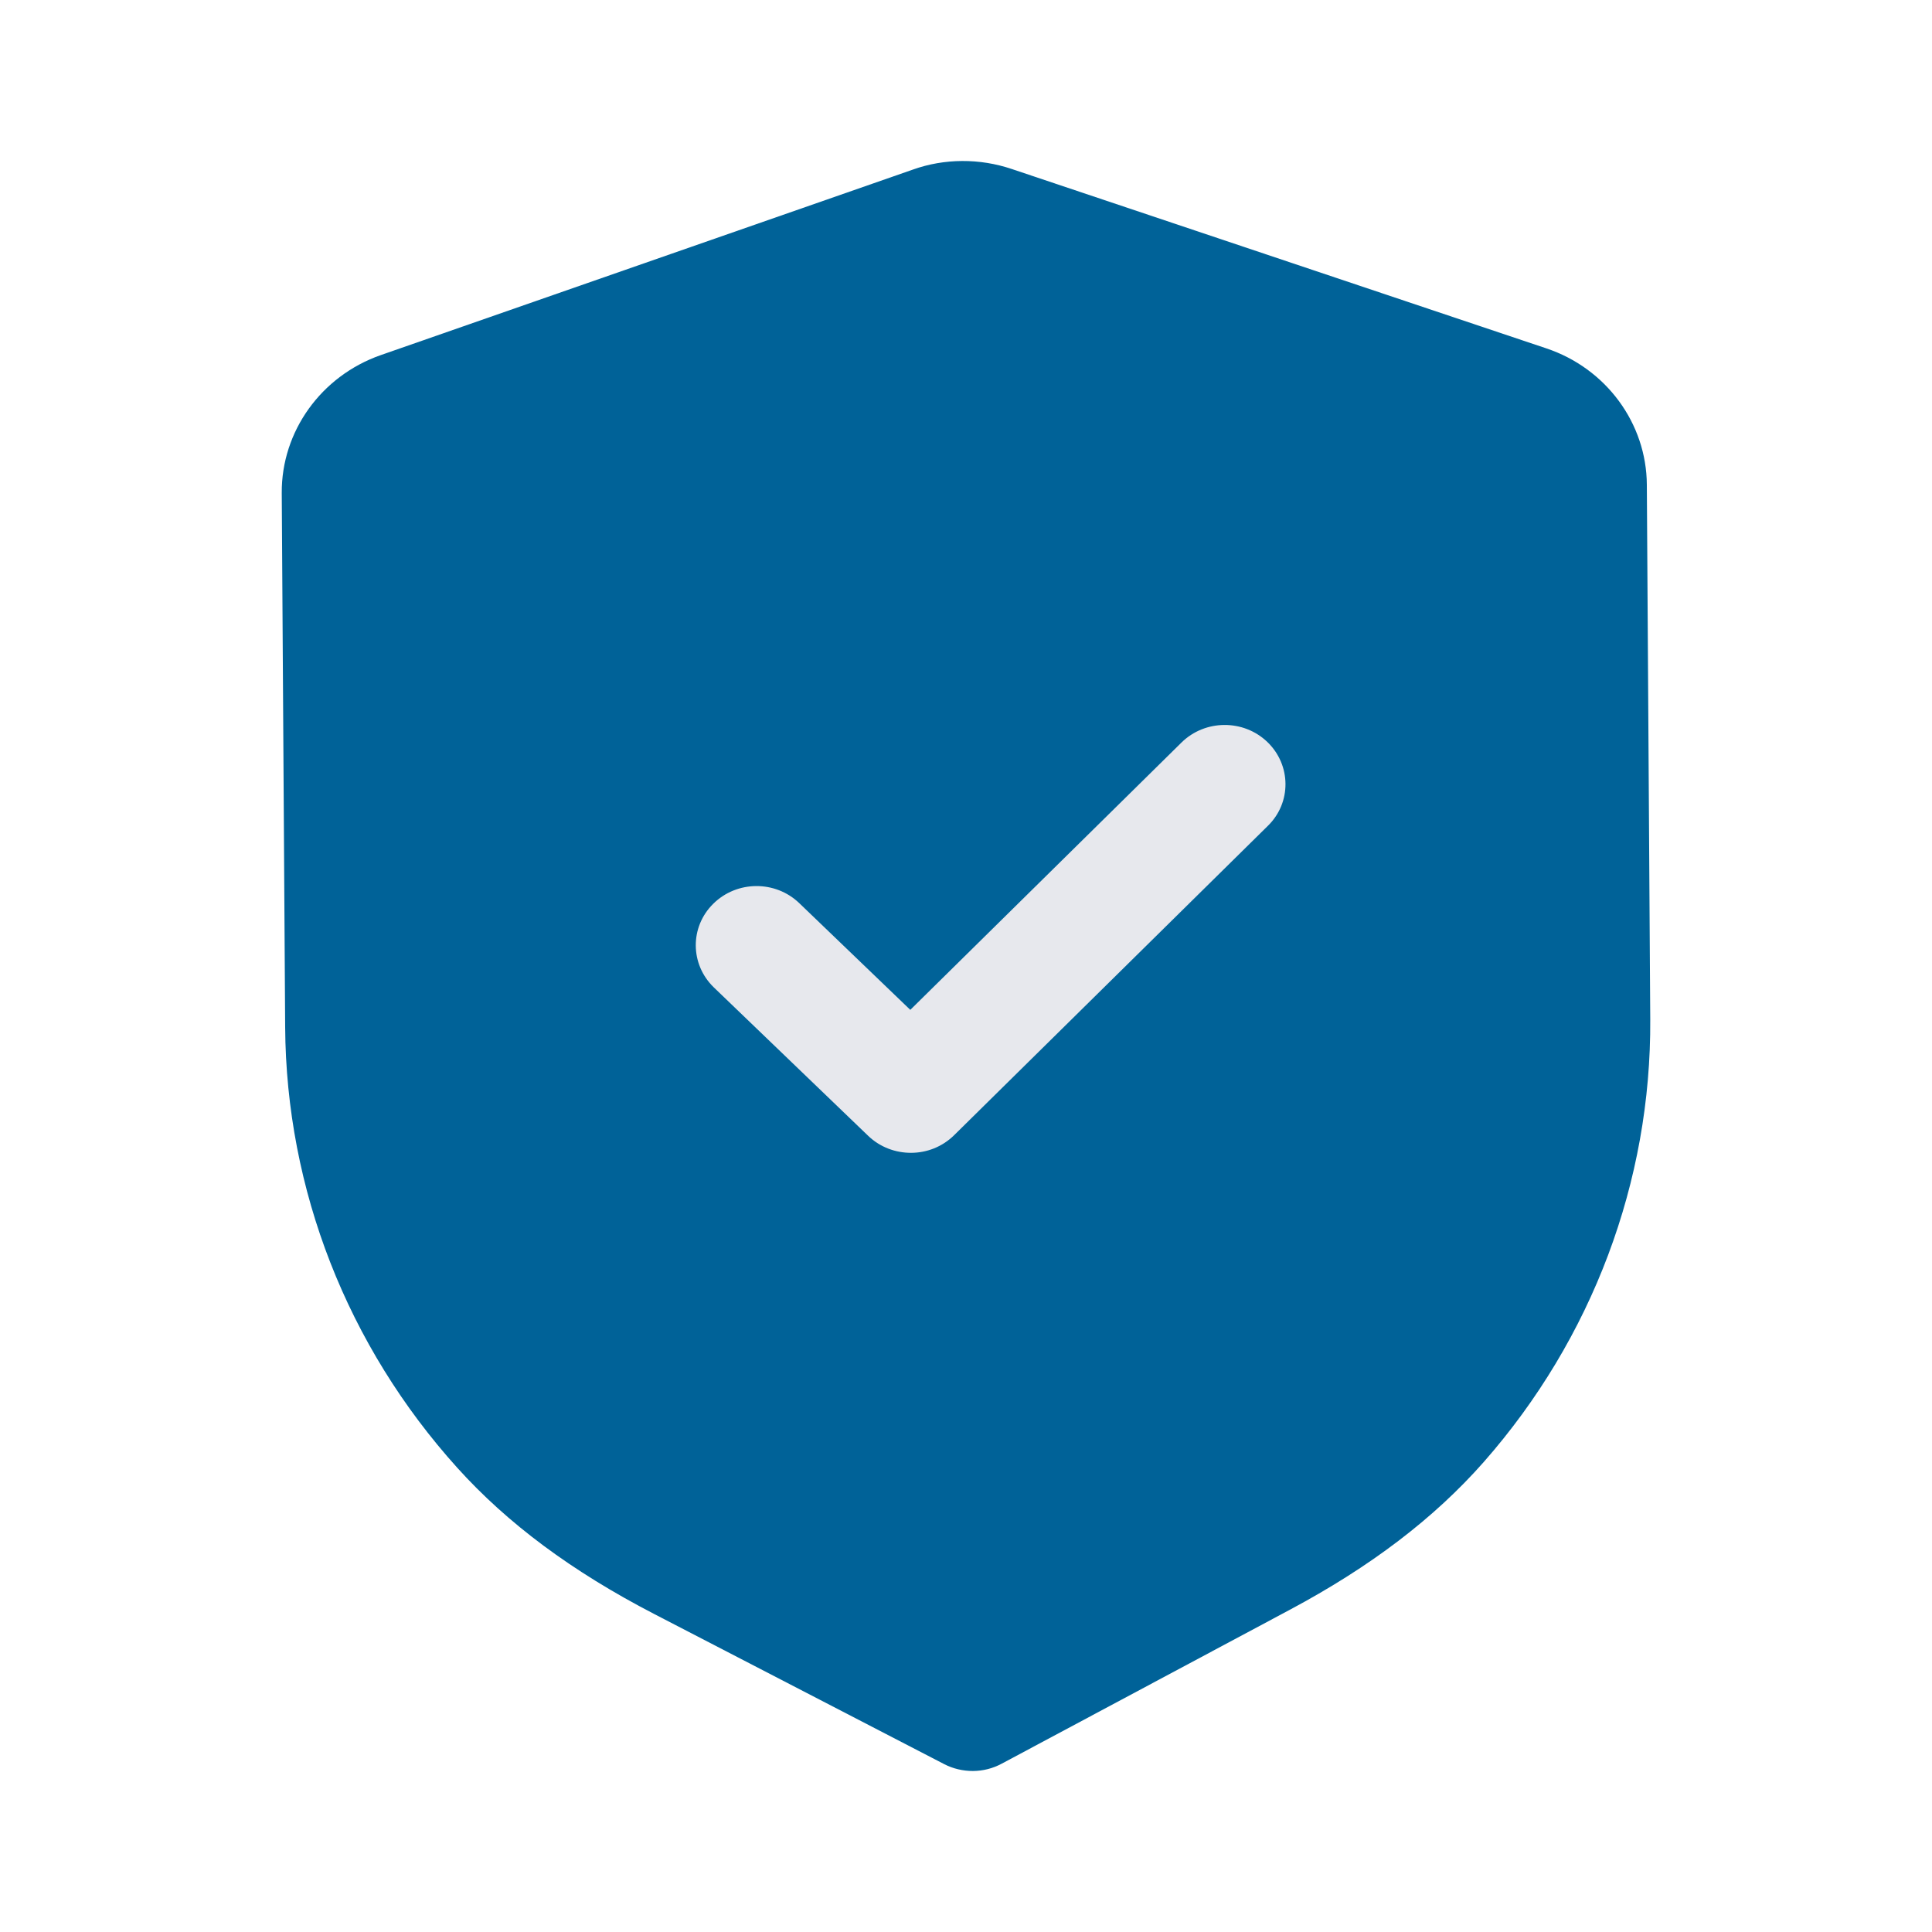
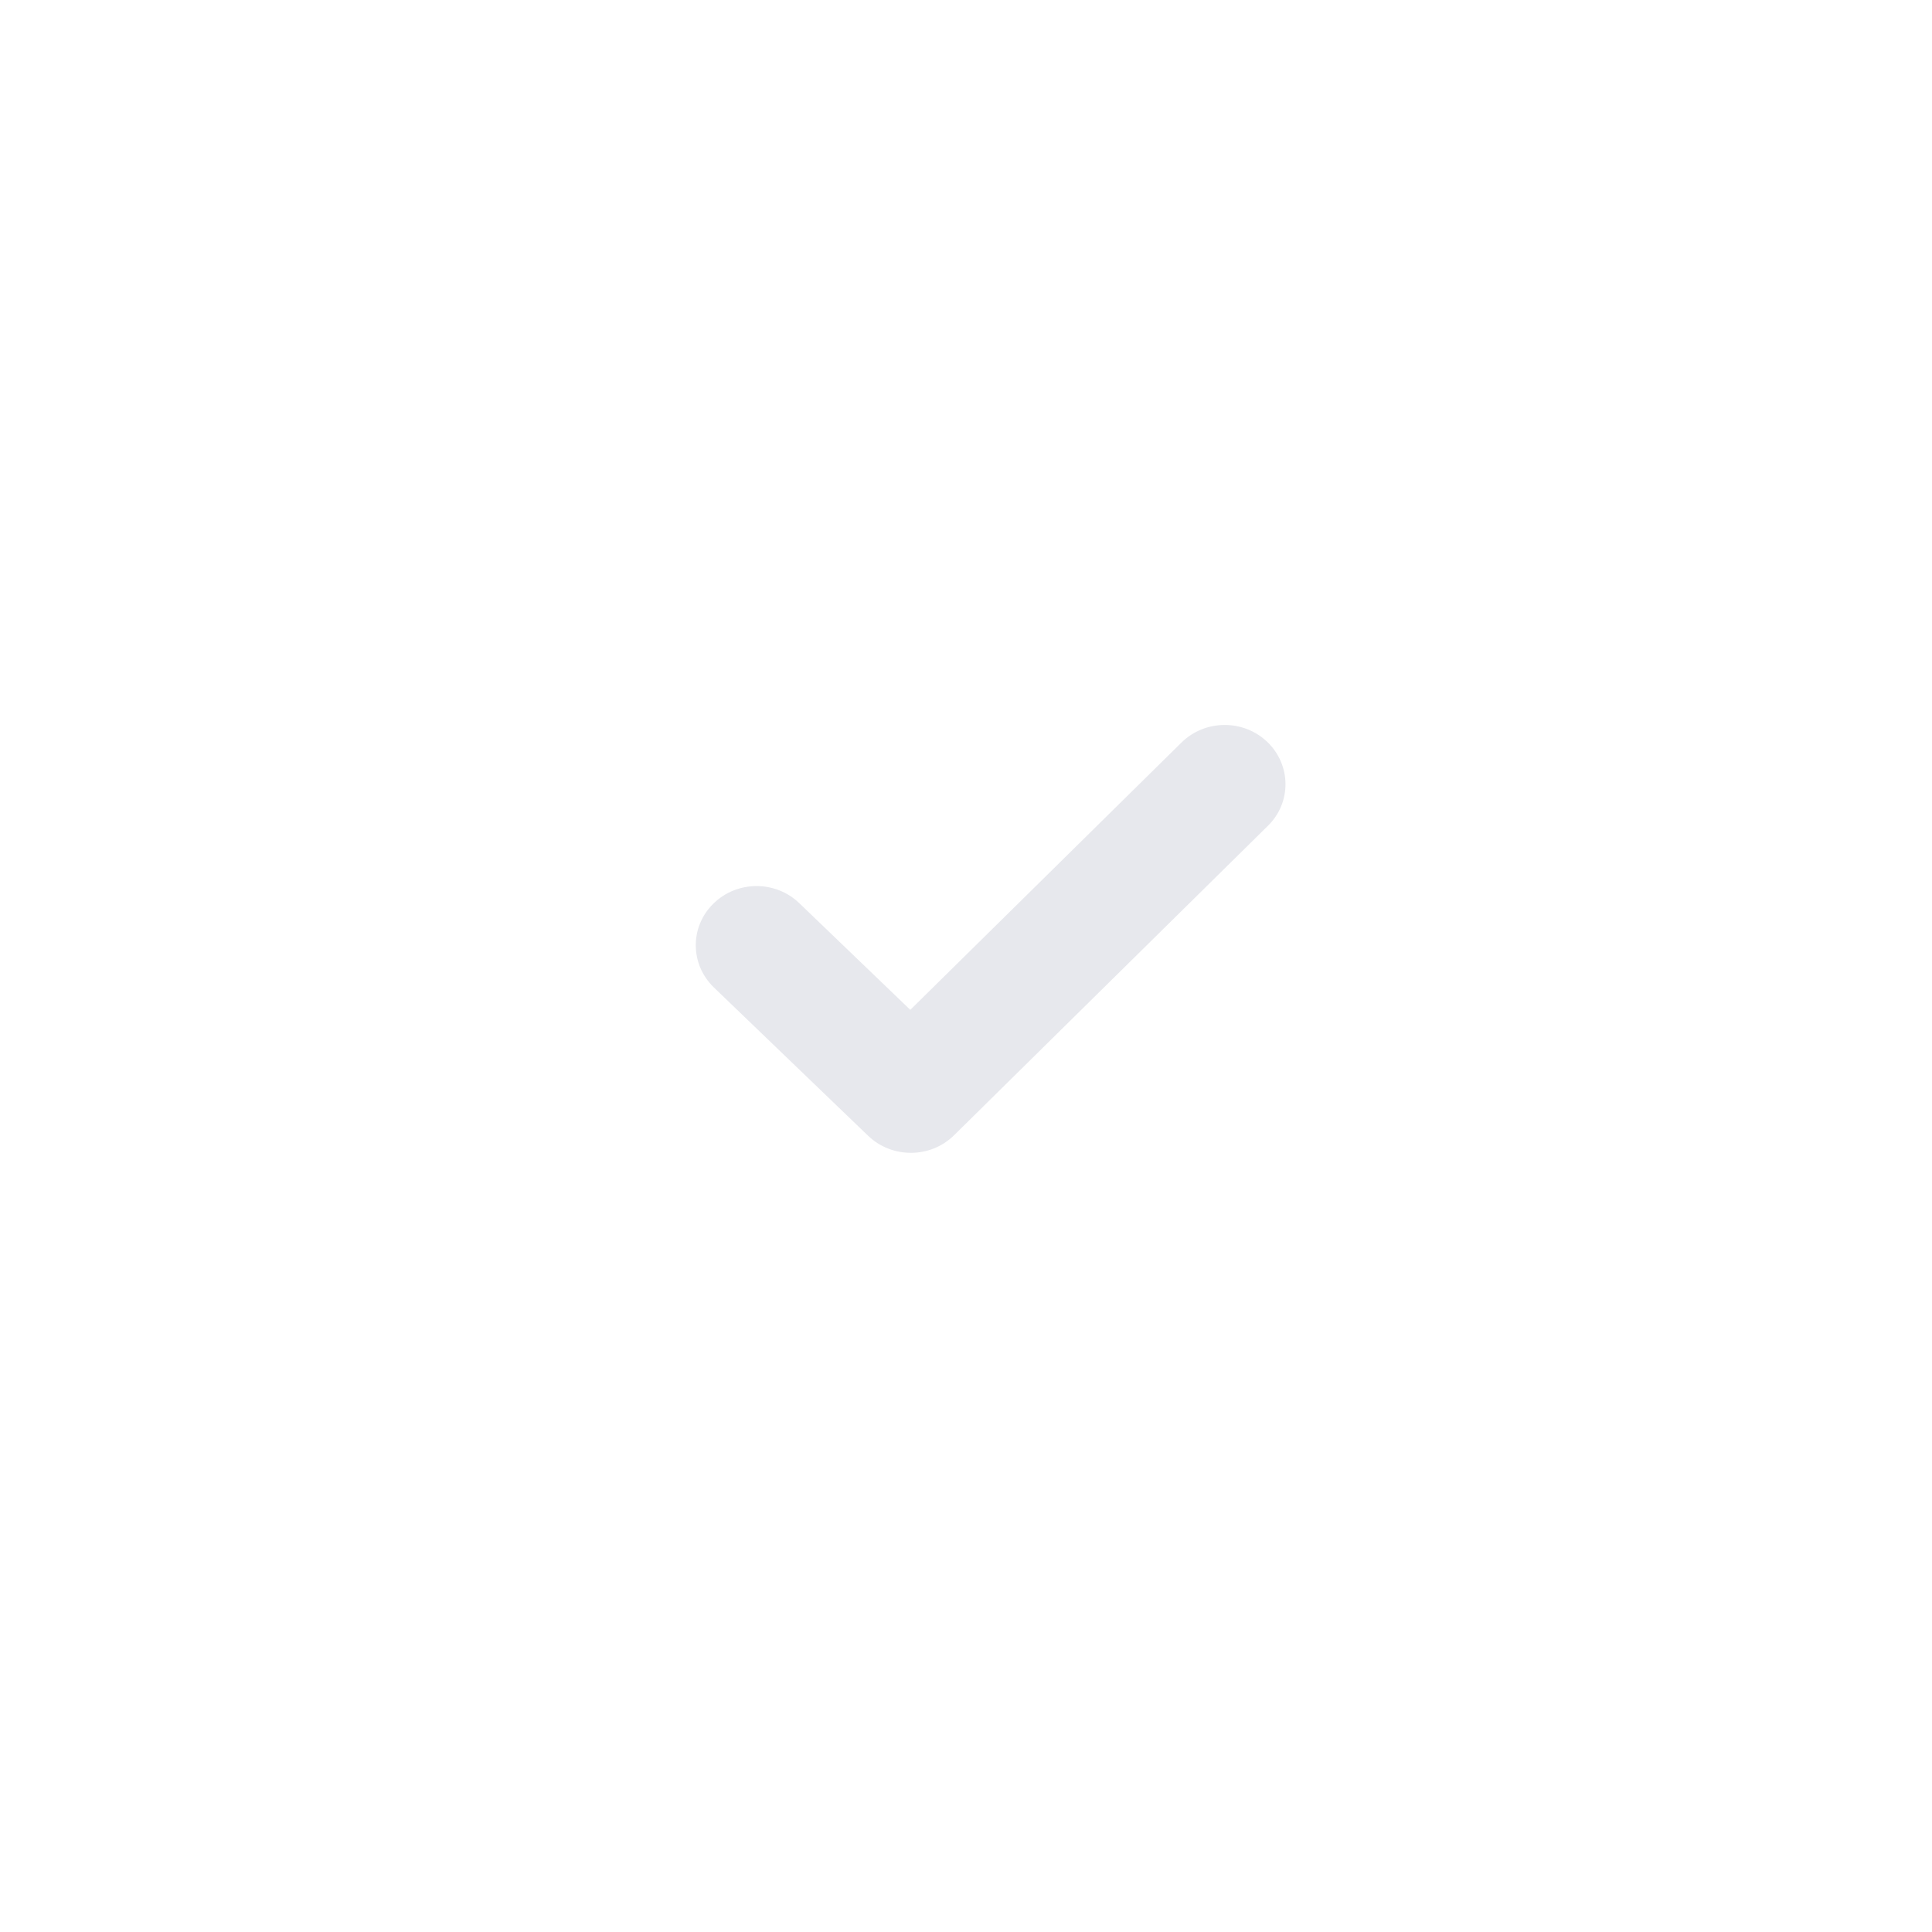
<svg xmlns="http://www.w3.org/2000/svg" width="30" height="30" viewBox="0 0 30 30" fill="none">
  <g id="Iconly/Bulk/Shield Done">
    <g id="Shield Done">
-       <path id="Fill 1" d="M15.108 27.5C14.953 27.5 14.799 27.465 14.659 27.392L10.158 25.062C8.88 24.4 7.881 23.657 7.101 22.792C5.393 20.899 4.443 18.47 4.428 15.95L4.375 7.655C4.369 6.698 4.987 5.839 5.91 5.515L14.176 2.633C14.666 2.458 15.214 2.456 15.713 2.625L24.01 5.409C24.939 5.719 25.567 6.572 25.572 7.528L25.625 15.829C25.641 18.345 24.724 20.784 23.043 22.698C22.271 23.575 21.281 24.329 20.016 25.003L15.555 27.386C15.416 27.461 15.263 27.499 15.108 27.5Z" fill="#006298" />
+       <path id="Fill 1" d="M15.108 27.5C14.953 27.5 14.799 27.465 14.659 27.392L10.158 25.062C8.88 24.4 7.881 23.657 7.101 22.792C5.393 20.899 4.443 18.47 4.428 15.95L4.375 7.655C4.369 6.698 4.987 5.839 5.91 5.515L14.176 2.633C14.666 2.458 15.214 2.456 15.713 2.625L24.01 5.409C24.939 5.719 25.567 6.572 25.572 7.528L25.625 15.829C25.641 18.345 24.724 20.784 23.043 22.698C22.271 23.575 21.281 24.329 20.016 25.003L15.555 27.386C15.416 27.461 15.263 27.499 15.108 27.5Z" />
      <path id="Fill 4" d="M14.149 17.901C13.908 17.902 13.666 17.815 13.48 17.636L11.084 15.332C10.714 14.974 10.71 14.393 11.076 14.033C11.442 13.671 12.04 13.667 12.411 14.024L14.135 15.681L18.345 11.531C18.712 11.169 19.31 11.166 19.68 11.522C20.051 11.88 20.055 12.463 19.689 12.822L14.815 17.628C14.631 17.809 14.391 17.9 14.149 17.901Z" fill="#E7E8ED" />
    </g>
  </g>
</svg>
